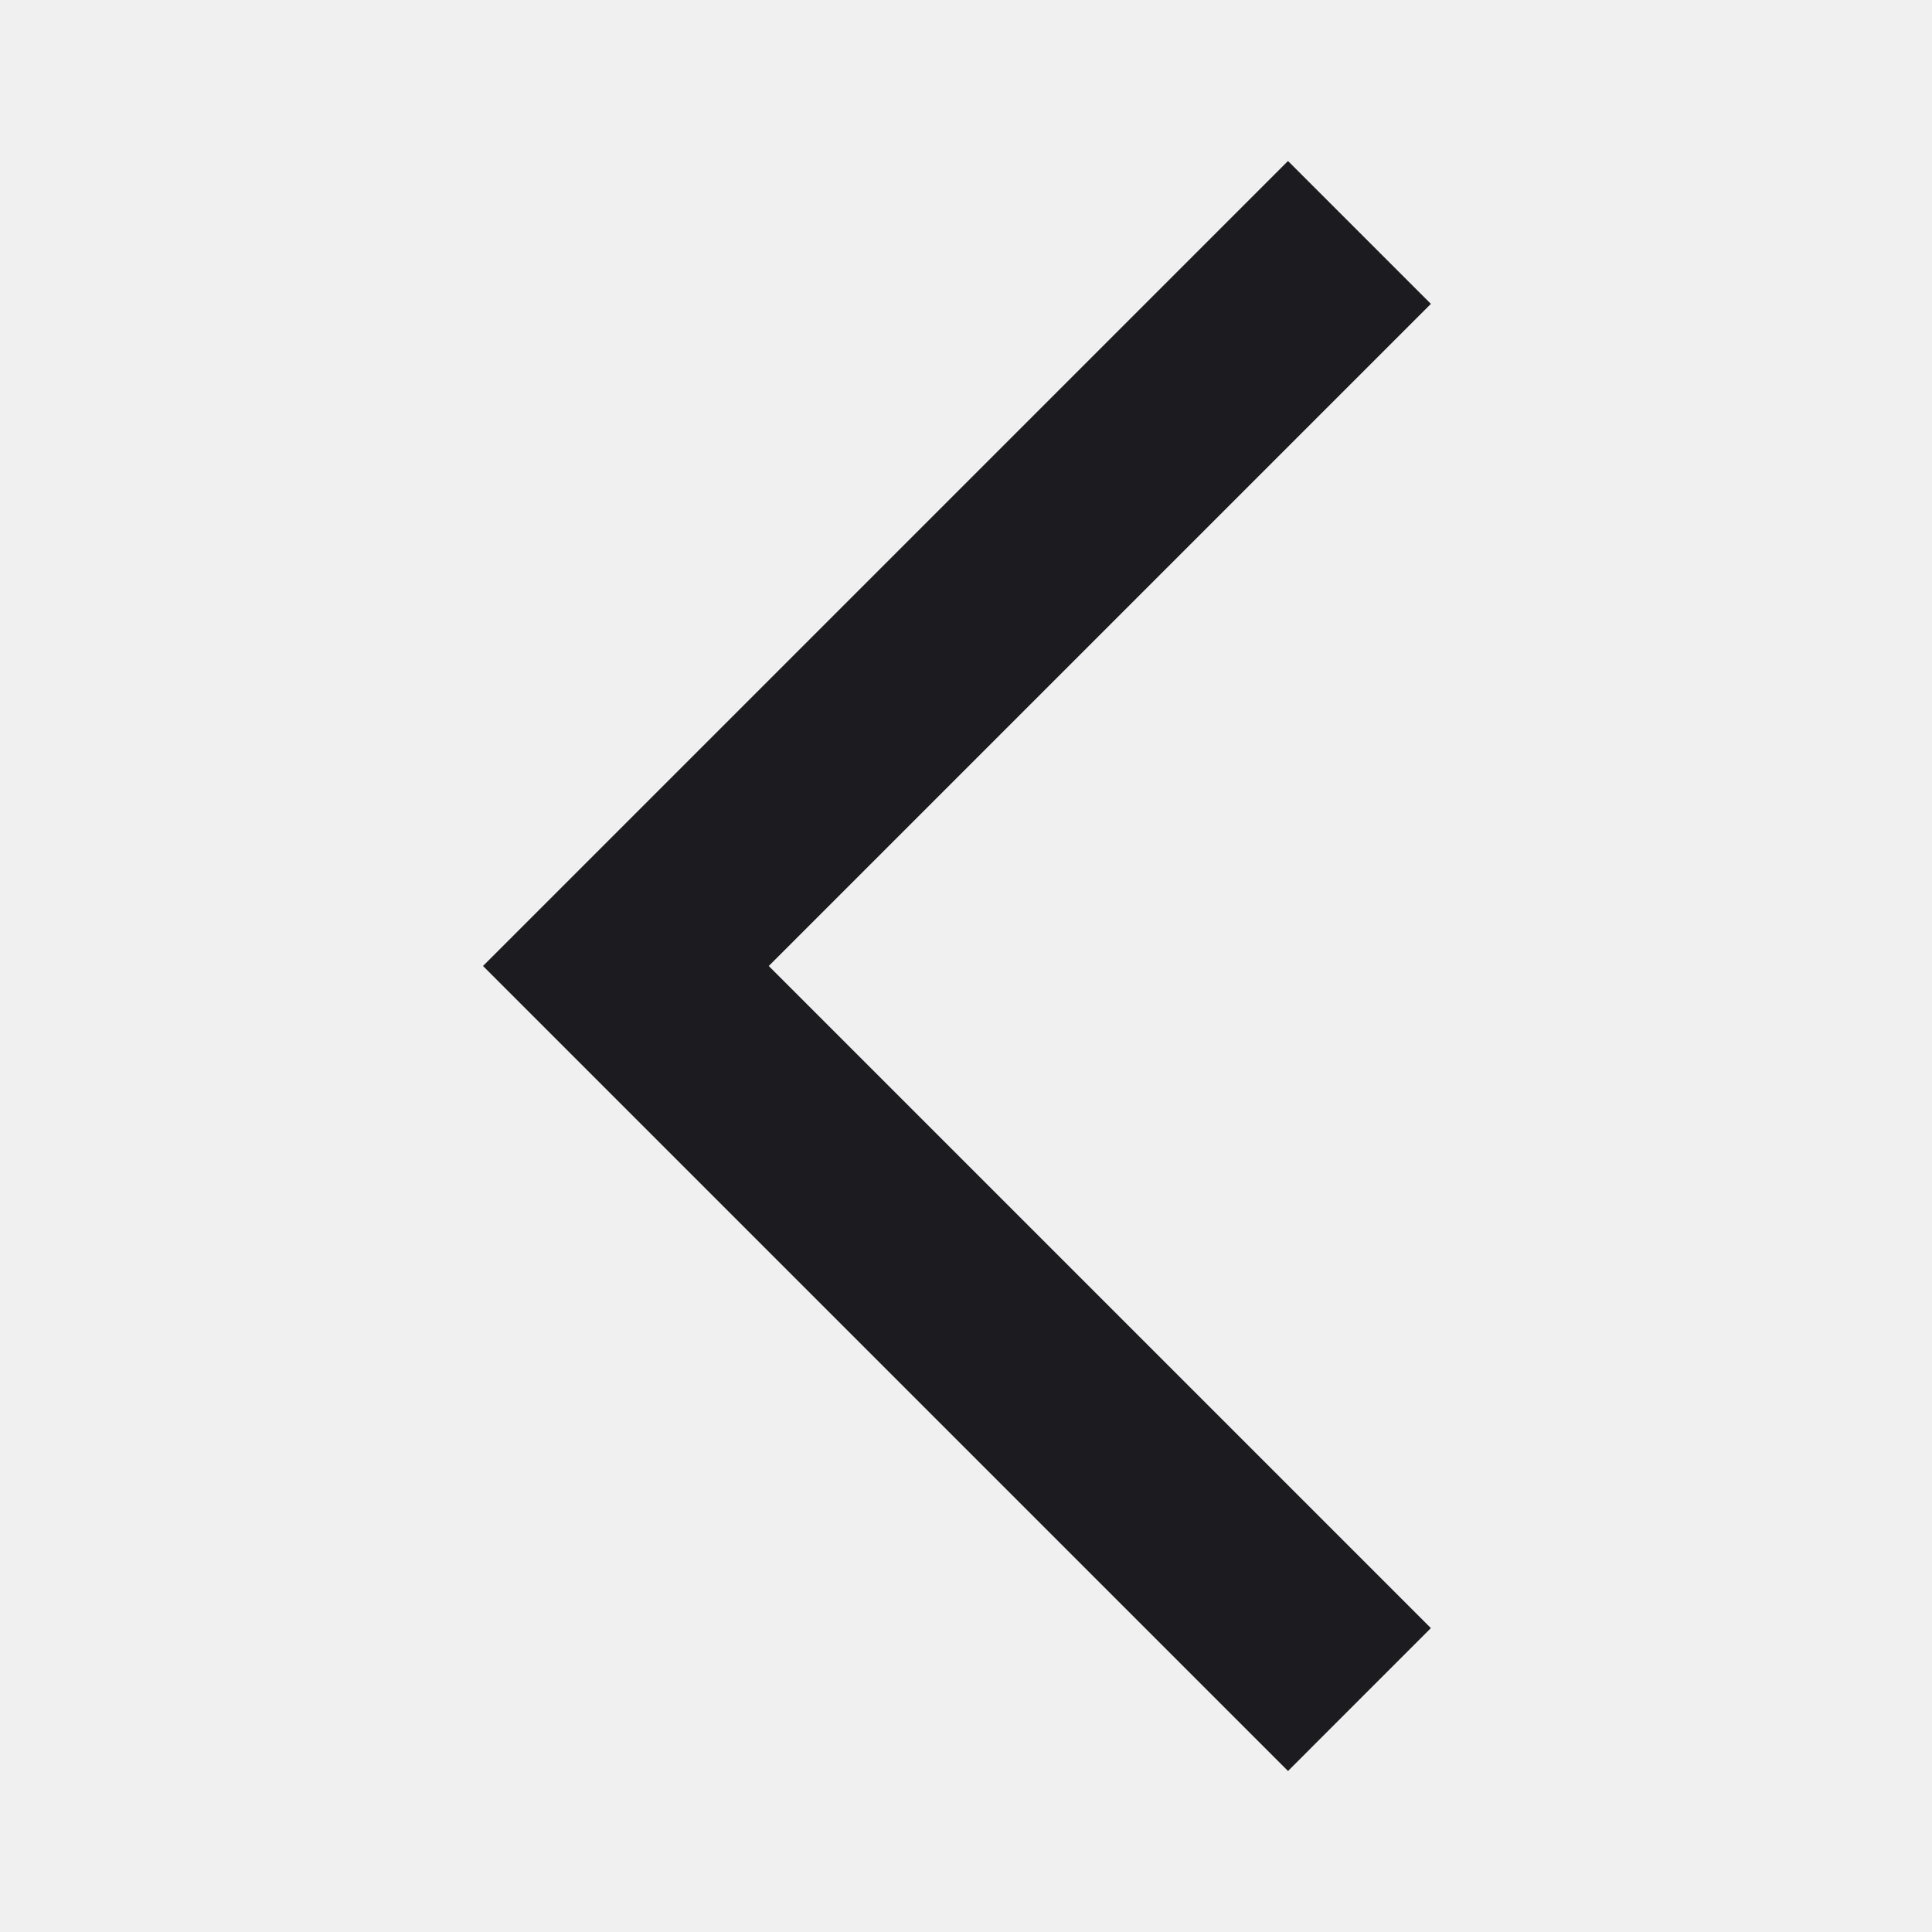
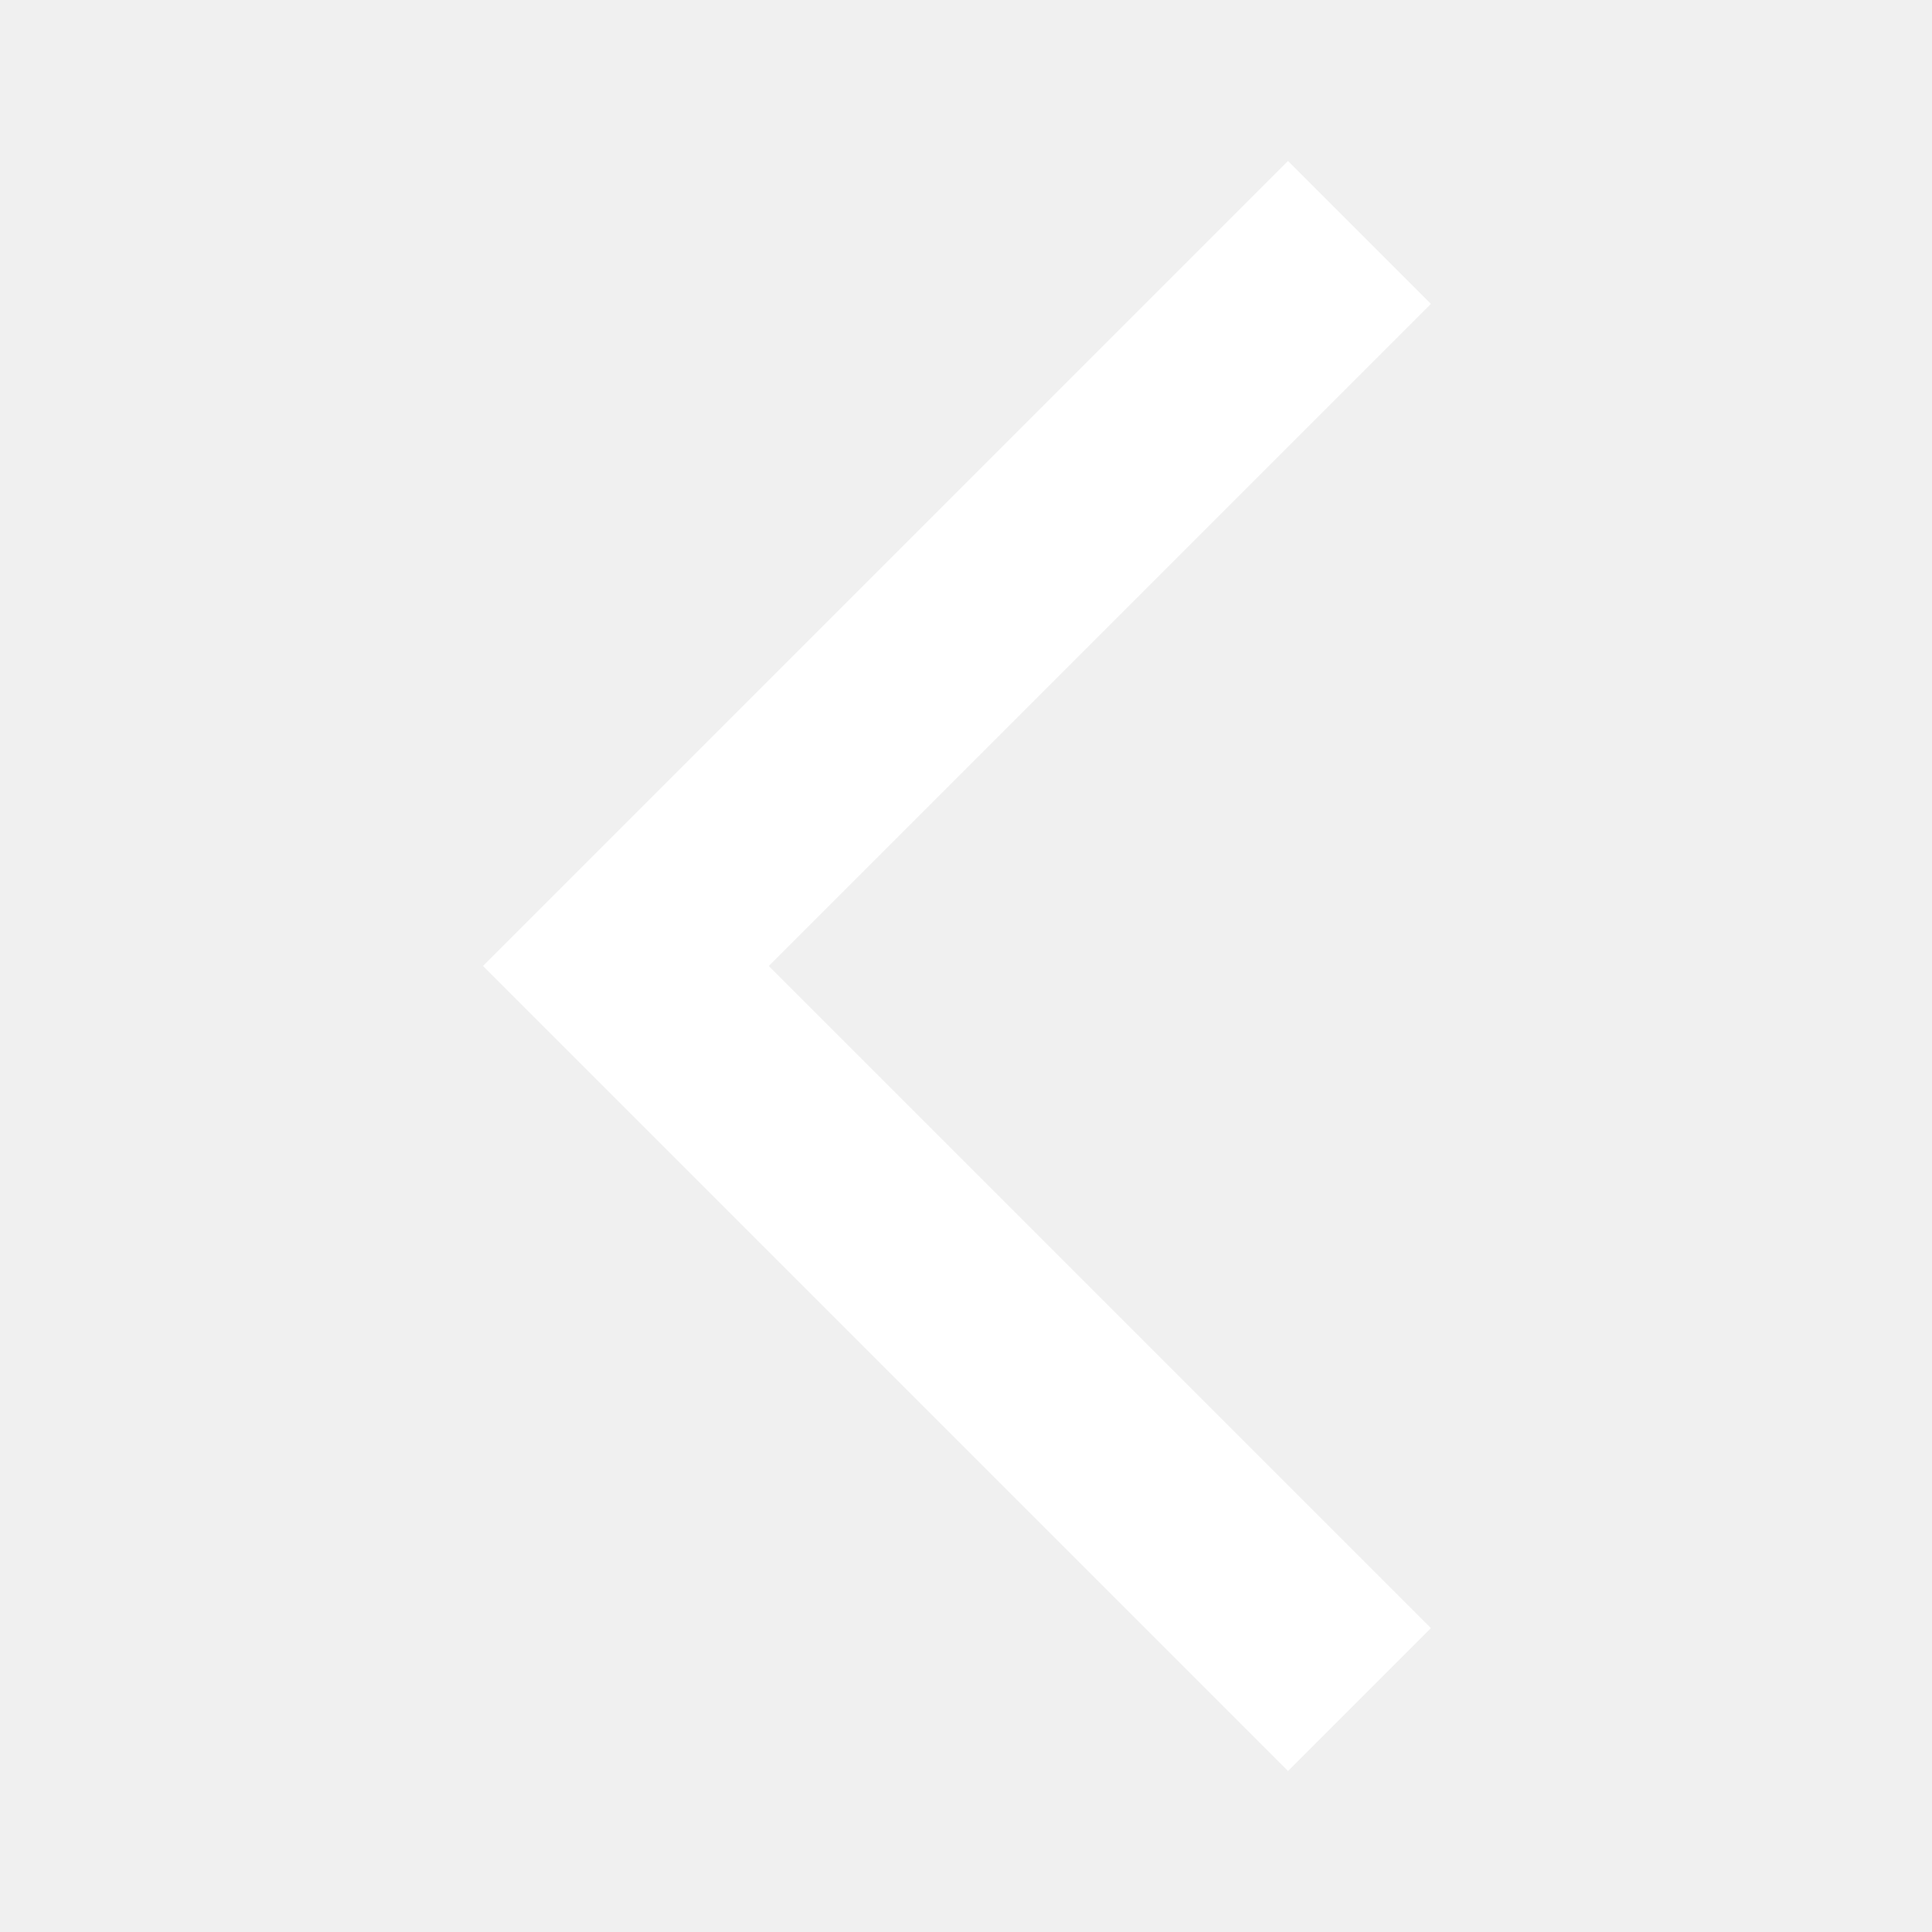
<svg xmlns="http://www.w3.org/2000/svg" width="24" height="24" viewBox="0 0 24 24" fill="none">
  <mask id="mask0_1038_796" style="mask-type:alpha" maskUnits="userSpaceOnUse" x="0" y="0" width="24" height="24">
-     <rect width="24" height="24" fill="#D9D9D9" />
+     <rect width="24" height="24" fill="white" />
  </mask>
  <g mask="url(#mask0_1038_796)">
-     <path d="M16 22L6 12L16 2L17.775 3.775L9.55 12L17.775 20.225L16 22Z" fill="#1C1B1F" />
+     <path d="M16 22L6 12L16 2L17.775 3.775L9.55 12L17.775 20.225L16 22Z" fill="white" />
  </g>
</svg>
